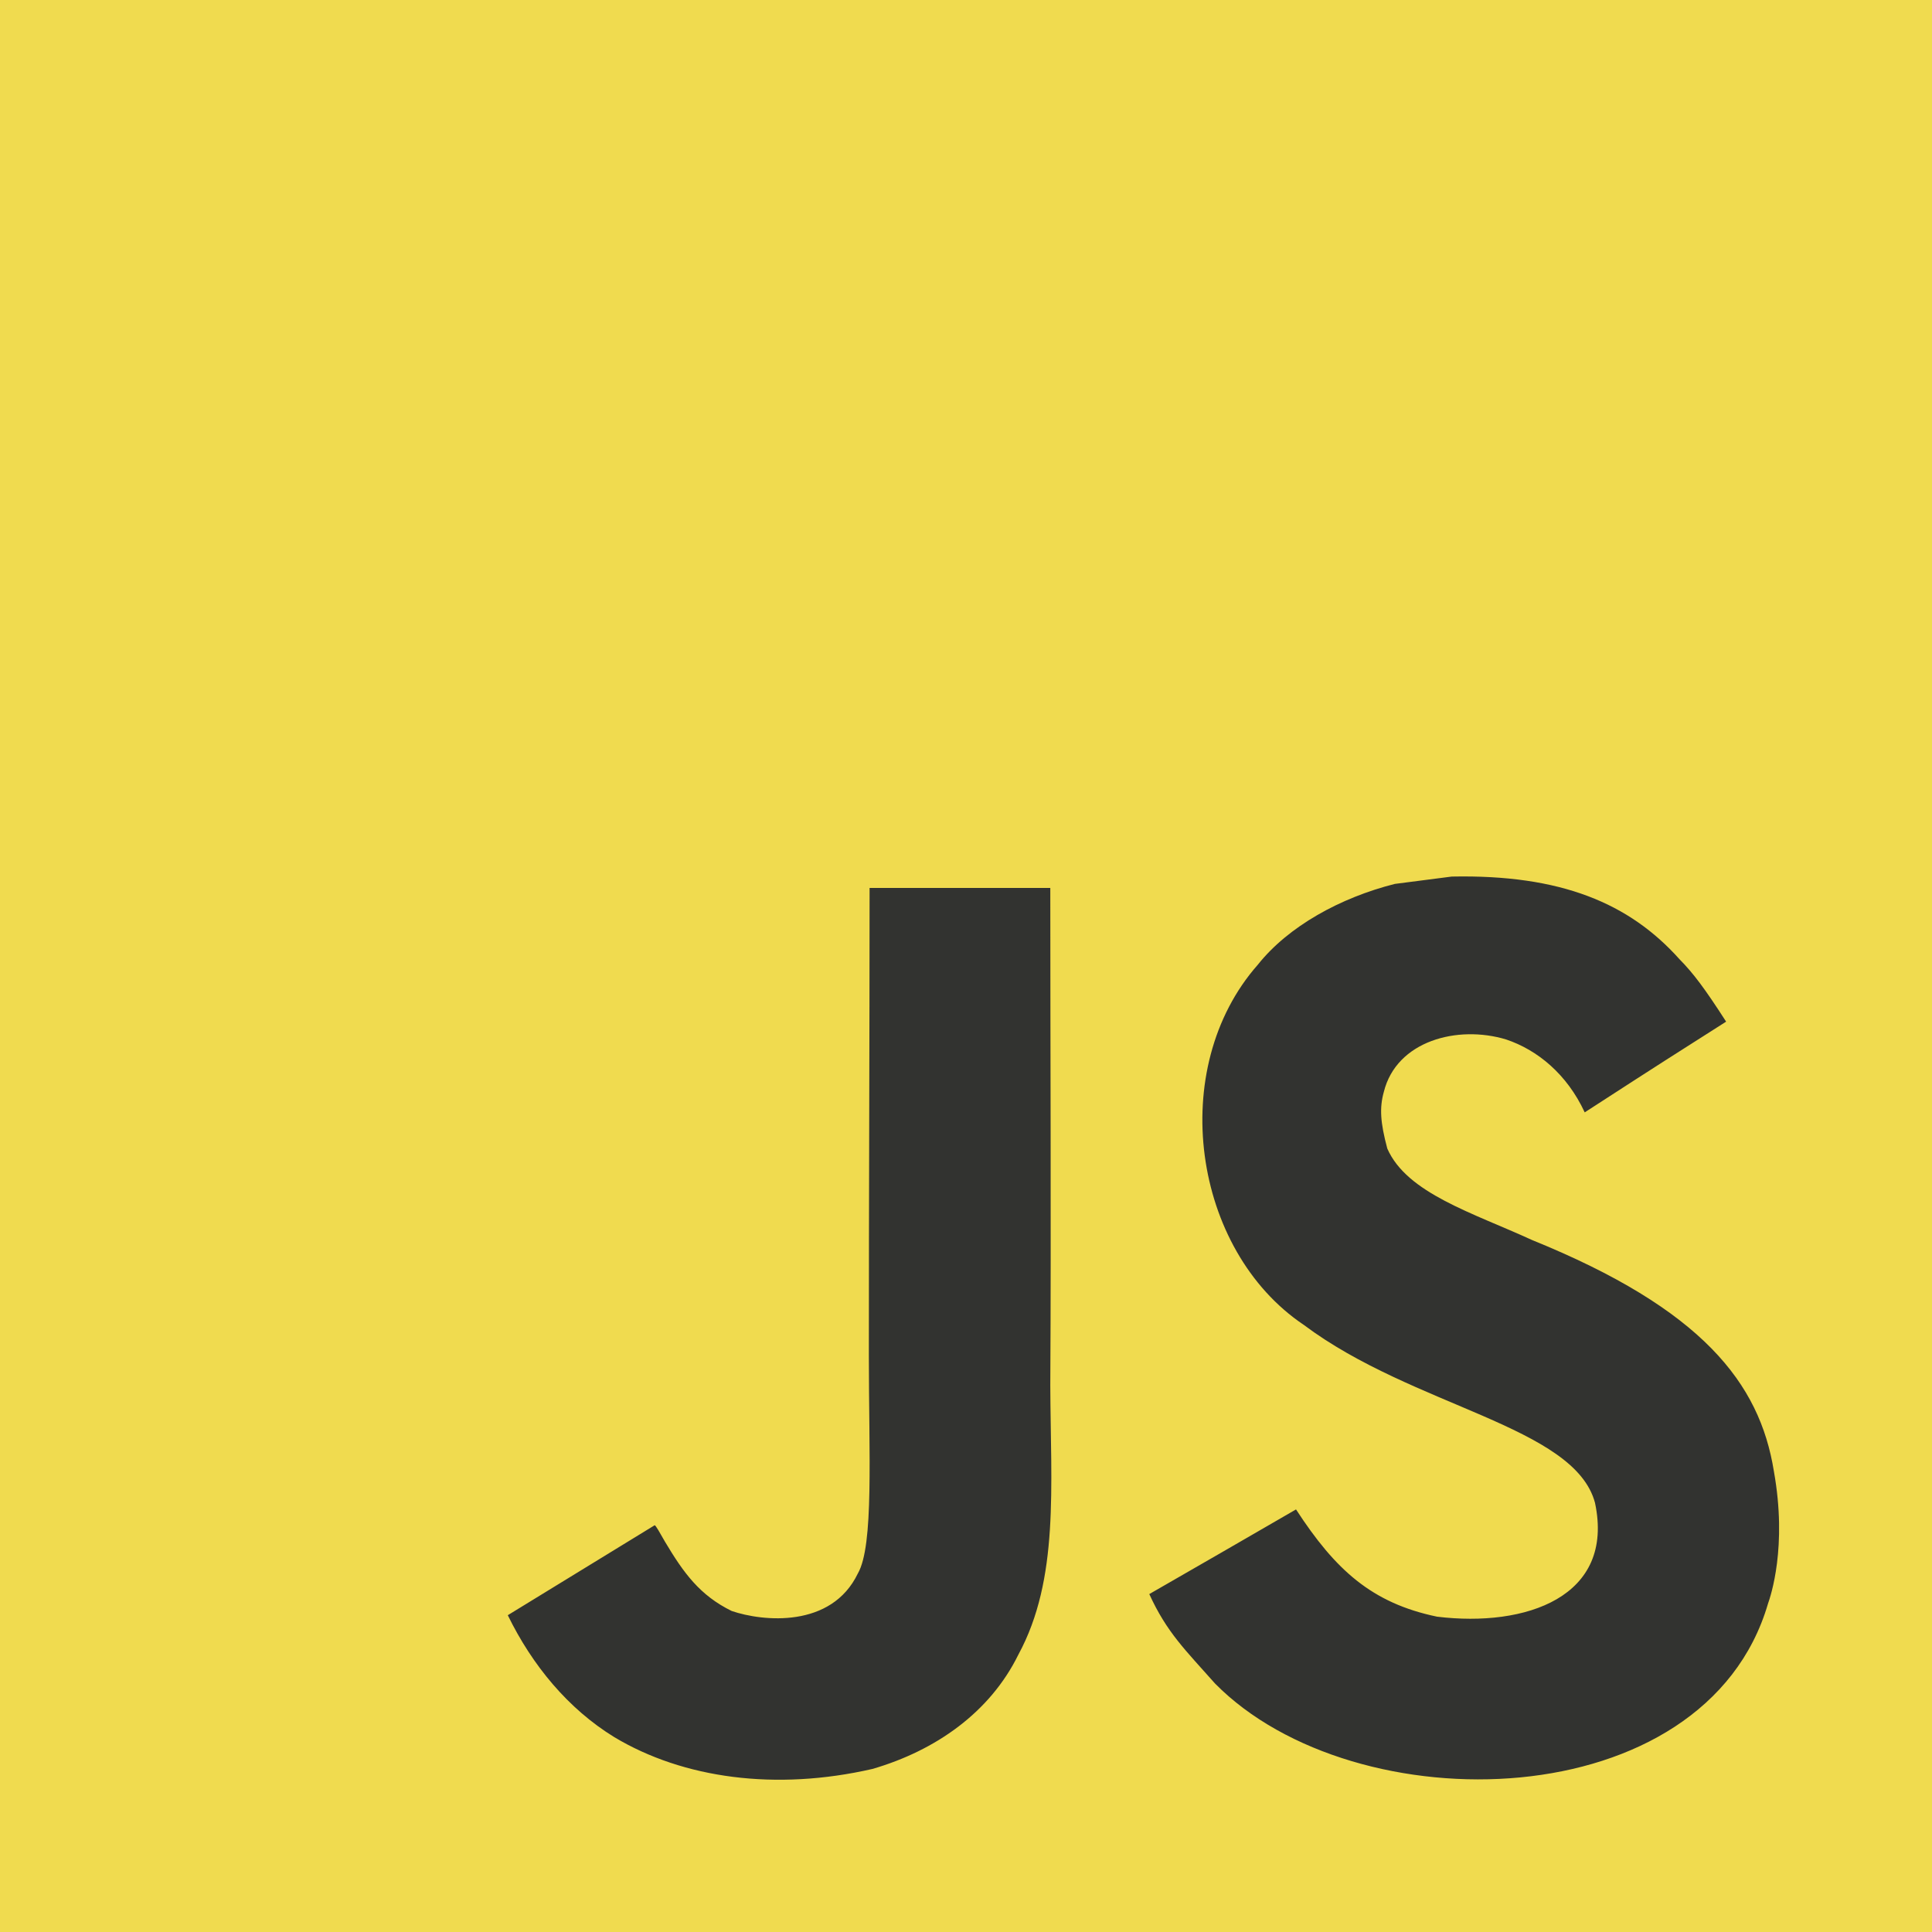
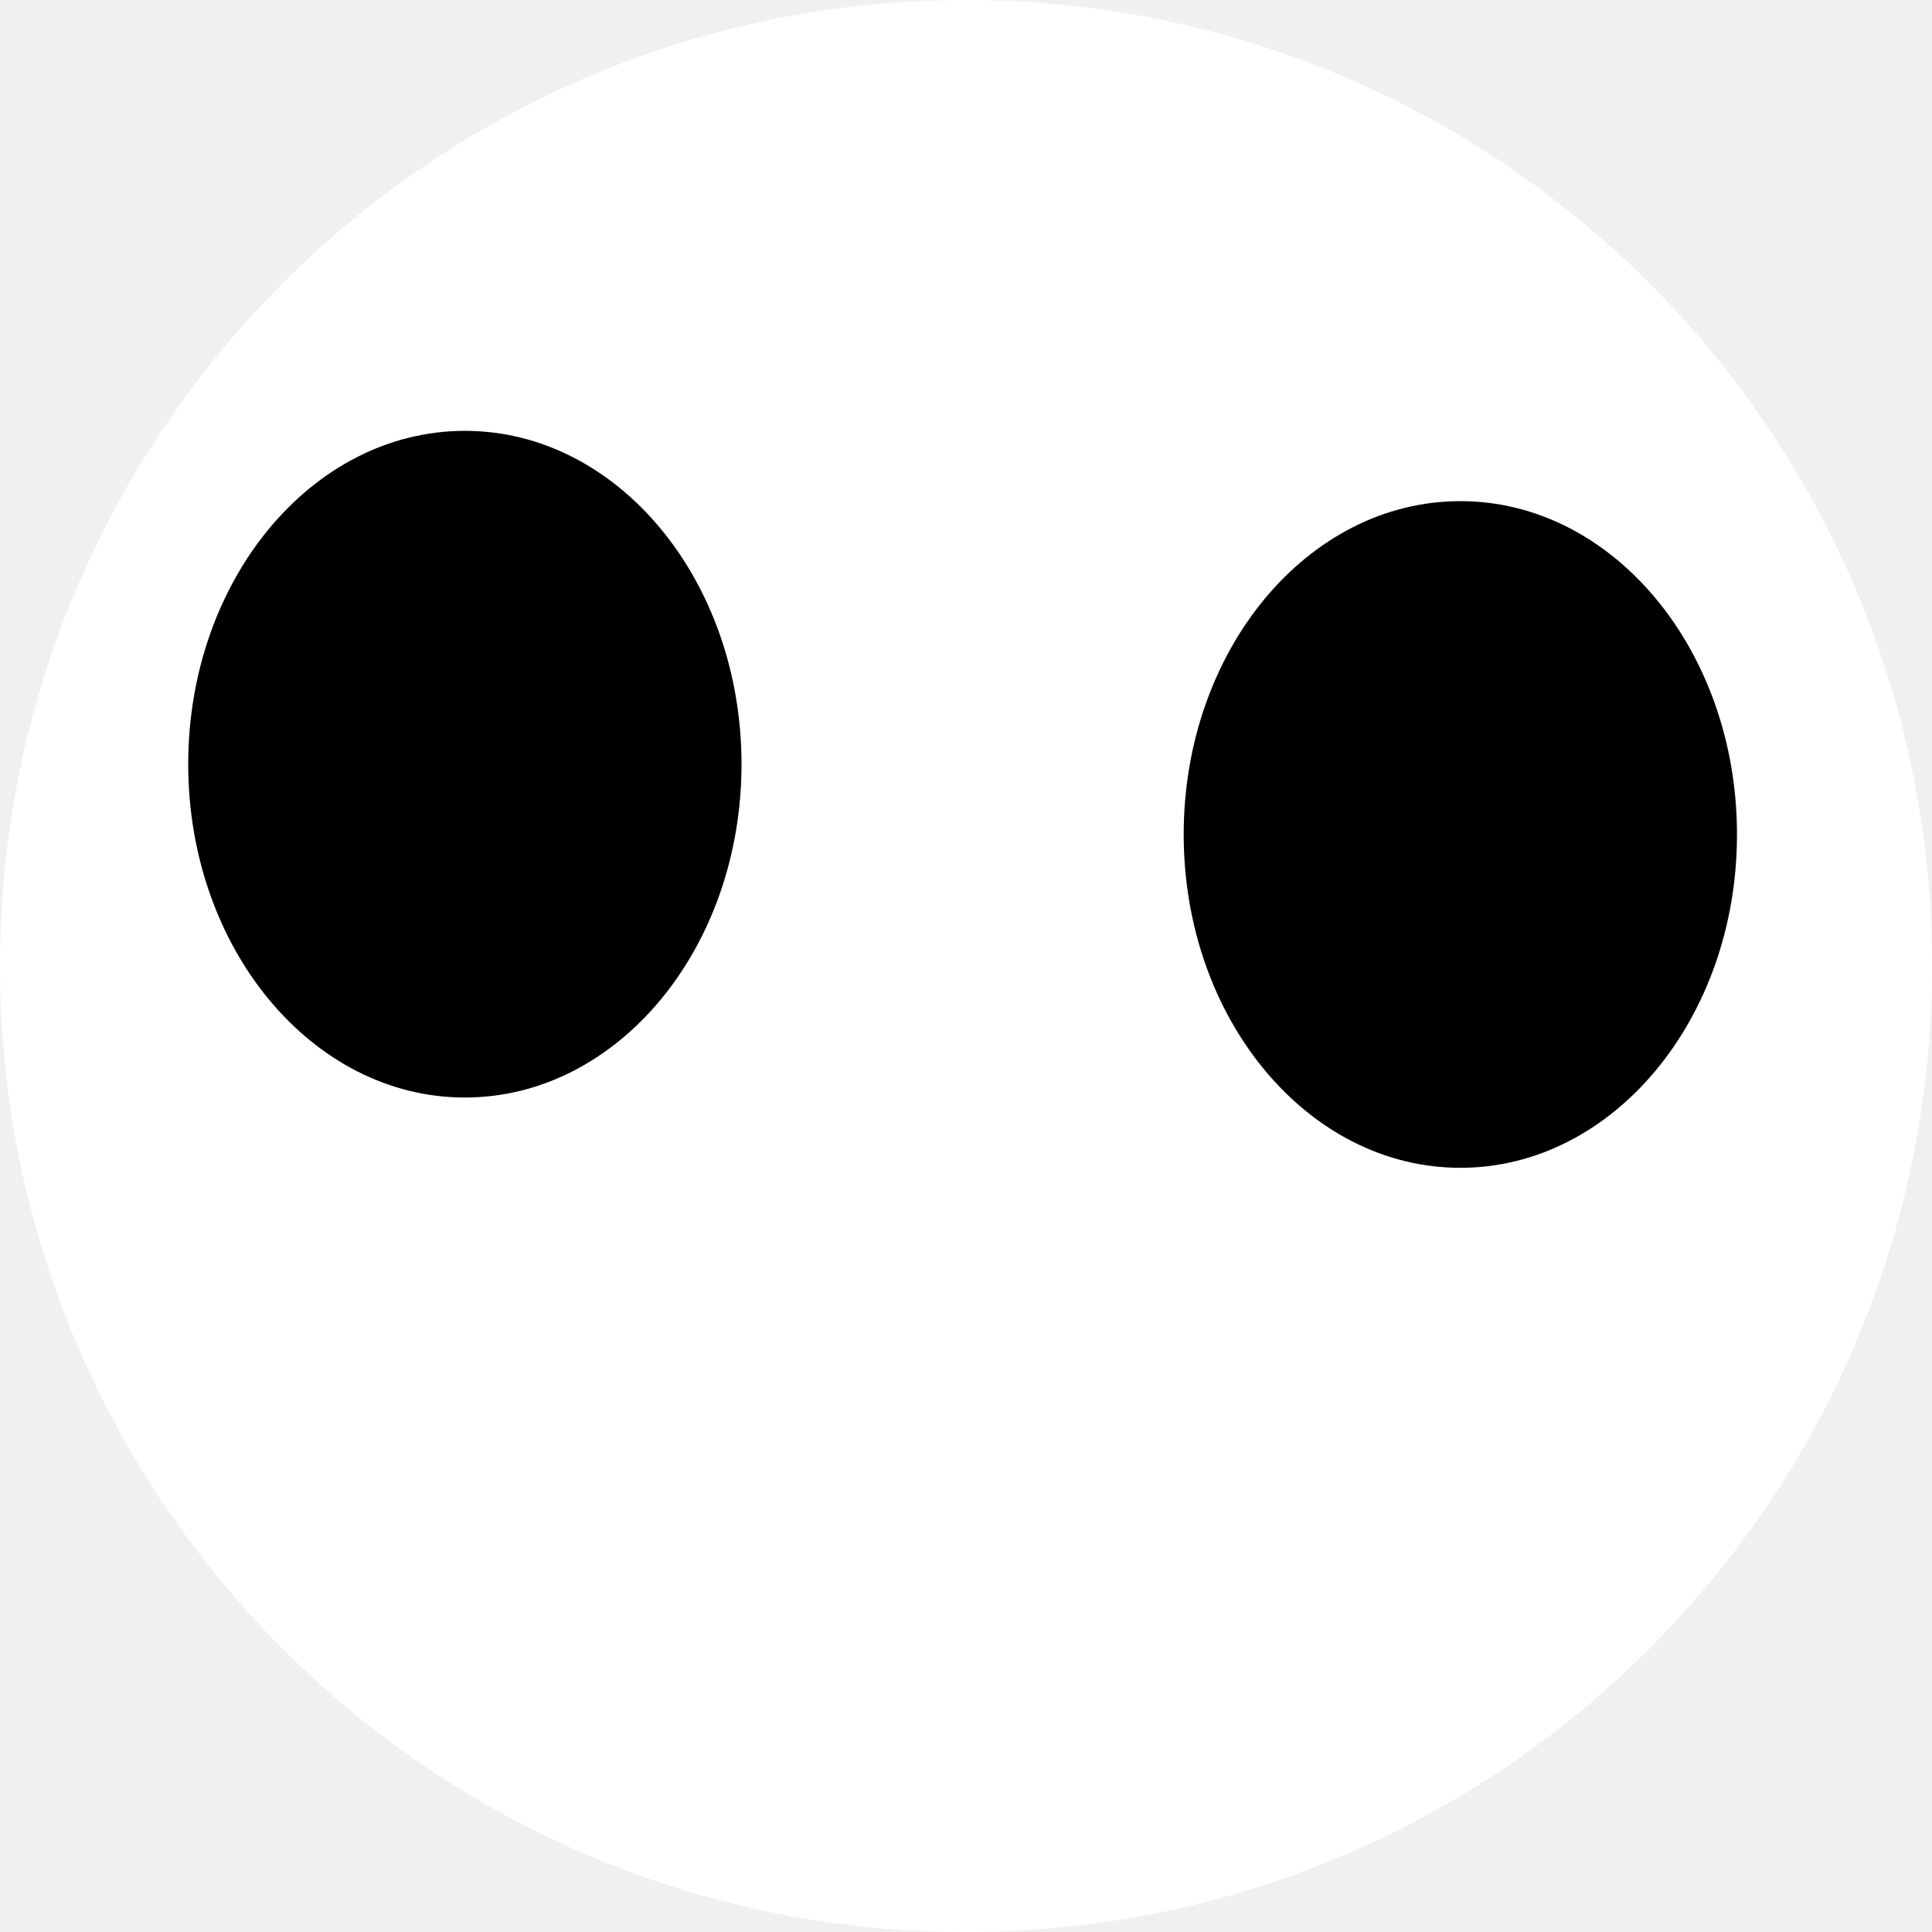
- <svg xmlns="http://www.w3.org/2000/svg" viewBox="0 0 1052 1052">
-   <path fill="#f0db4f" d="M0 0h1052v1052H0z" />
-   <path d="M965.9 801.1c-7.7-48-39-88.3-131.7-125.9-32.2-14.8-68.1-25.399-78.8-49.8-3.8-14.2-4.3-22.2-1.9-30.8 6.9-27.9 40.2-36.6 66.6-28.6 17 5.7 33.1 18.801 42.8 39.7 45.4-29.399 45.3-29.2 77-49.399-11.6-18-17.8-26.301-25.4-34-27.3-30.5-64.5-46.2-124-45-10.3 1.3-20.699 2.699-31 4-29.699 7.5-58 23.1-74.6 44-49.8 56.5-35.6 155.399 25 196.1 59.7 44.8 147.4 55 158.6 96.9 10.9 51.3-37.699 67.899-86 62-35.6-7.4-55.399-25.5-76.8-58.4-39.399 22.8-39.399 22.8-79.899 46.1 9.6 21 19.699 30.5 35.8 48.7 76.2 77.3 266.899 73.5 301.1-43.5 1.399-4.001 10.6-30.801 3.199-72.101zm-394-317.6h-98.4c0 85-.399 169.4-.399 254.4 0 54.1 2.8 103.7-6 118.9-14.4 29.899-51.7 26.2-68.7 20.399-17.3-8.5-26.1-20.6-36.3-37.699-2.8-4.9-4.9-8.7-5.601-9-26.699 16.3-53.3 32.699-80 49 13.301 27.3 32.9 51 58 66.399 37.5 22.5 87.9 29.4 140.601 17.3 34.3-10 63.899-30.699 79.399-62.199 22.4-41.3 17.6-91.3 17.4-146.6.5-90.2 0-180.4 0-270.9z" fill="#323330" />
+ <svg xmlns="http://www.w3.org/2000/svg" width="844" height="844" viewBox="0 0 844 844" fill="none">
+   <path d="M844 422C844 655.064 655.064 844 422 844C188.936 844 0 655.064 0 422C0 188.936 188.936 0 422 0C655.064 0 844 188.936 844 422Z" fill="white" />
+   <path d="M323.93 333.836C323.93 414.259 269.821 479.455 203.075 479.455C136.329 479.455 82.221 414.259 82.221 333.836C82.221 253.412 136.329 188.216 203.075 188.216C269.821 188.216 323.93 253.412 323.93 333.836Z" fill="black" />
+   <path d="M758.807 364.545C758.807 444.968 704.699 510.164 637.953 510.164C571.207 510.164 517.099 444.968 517.099 364.545C517.099 284.121 571.207 218.925 637.953 218.925C704.699 218.925 758.807 284.121 758.807 364.545Z" fill="black" />
</svg>
